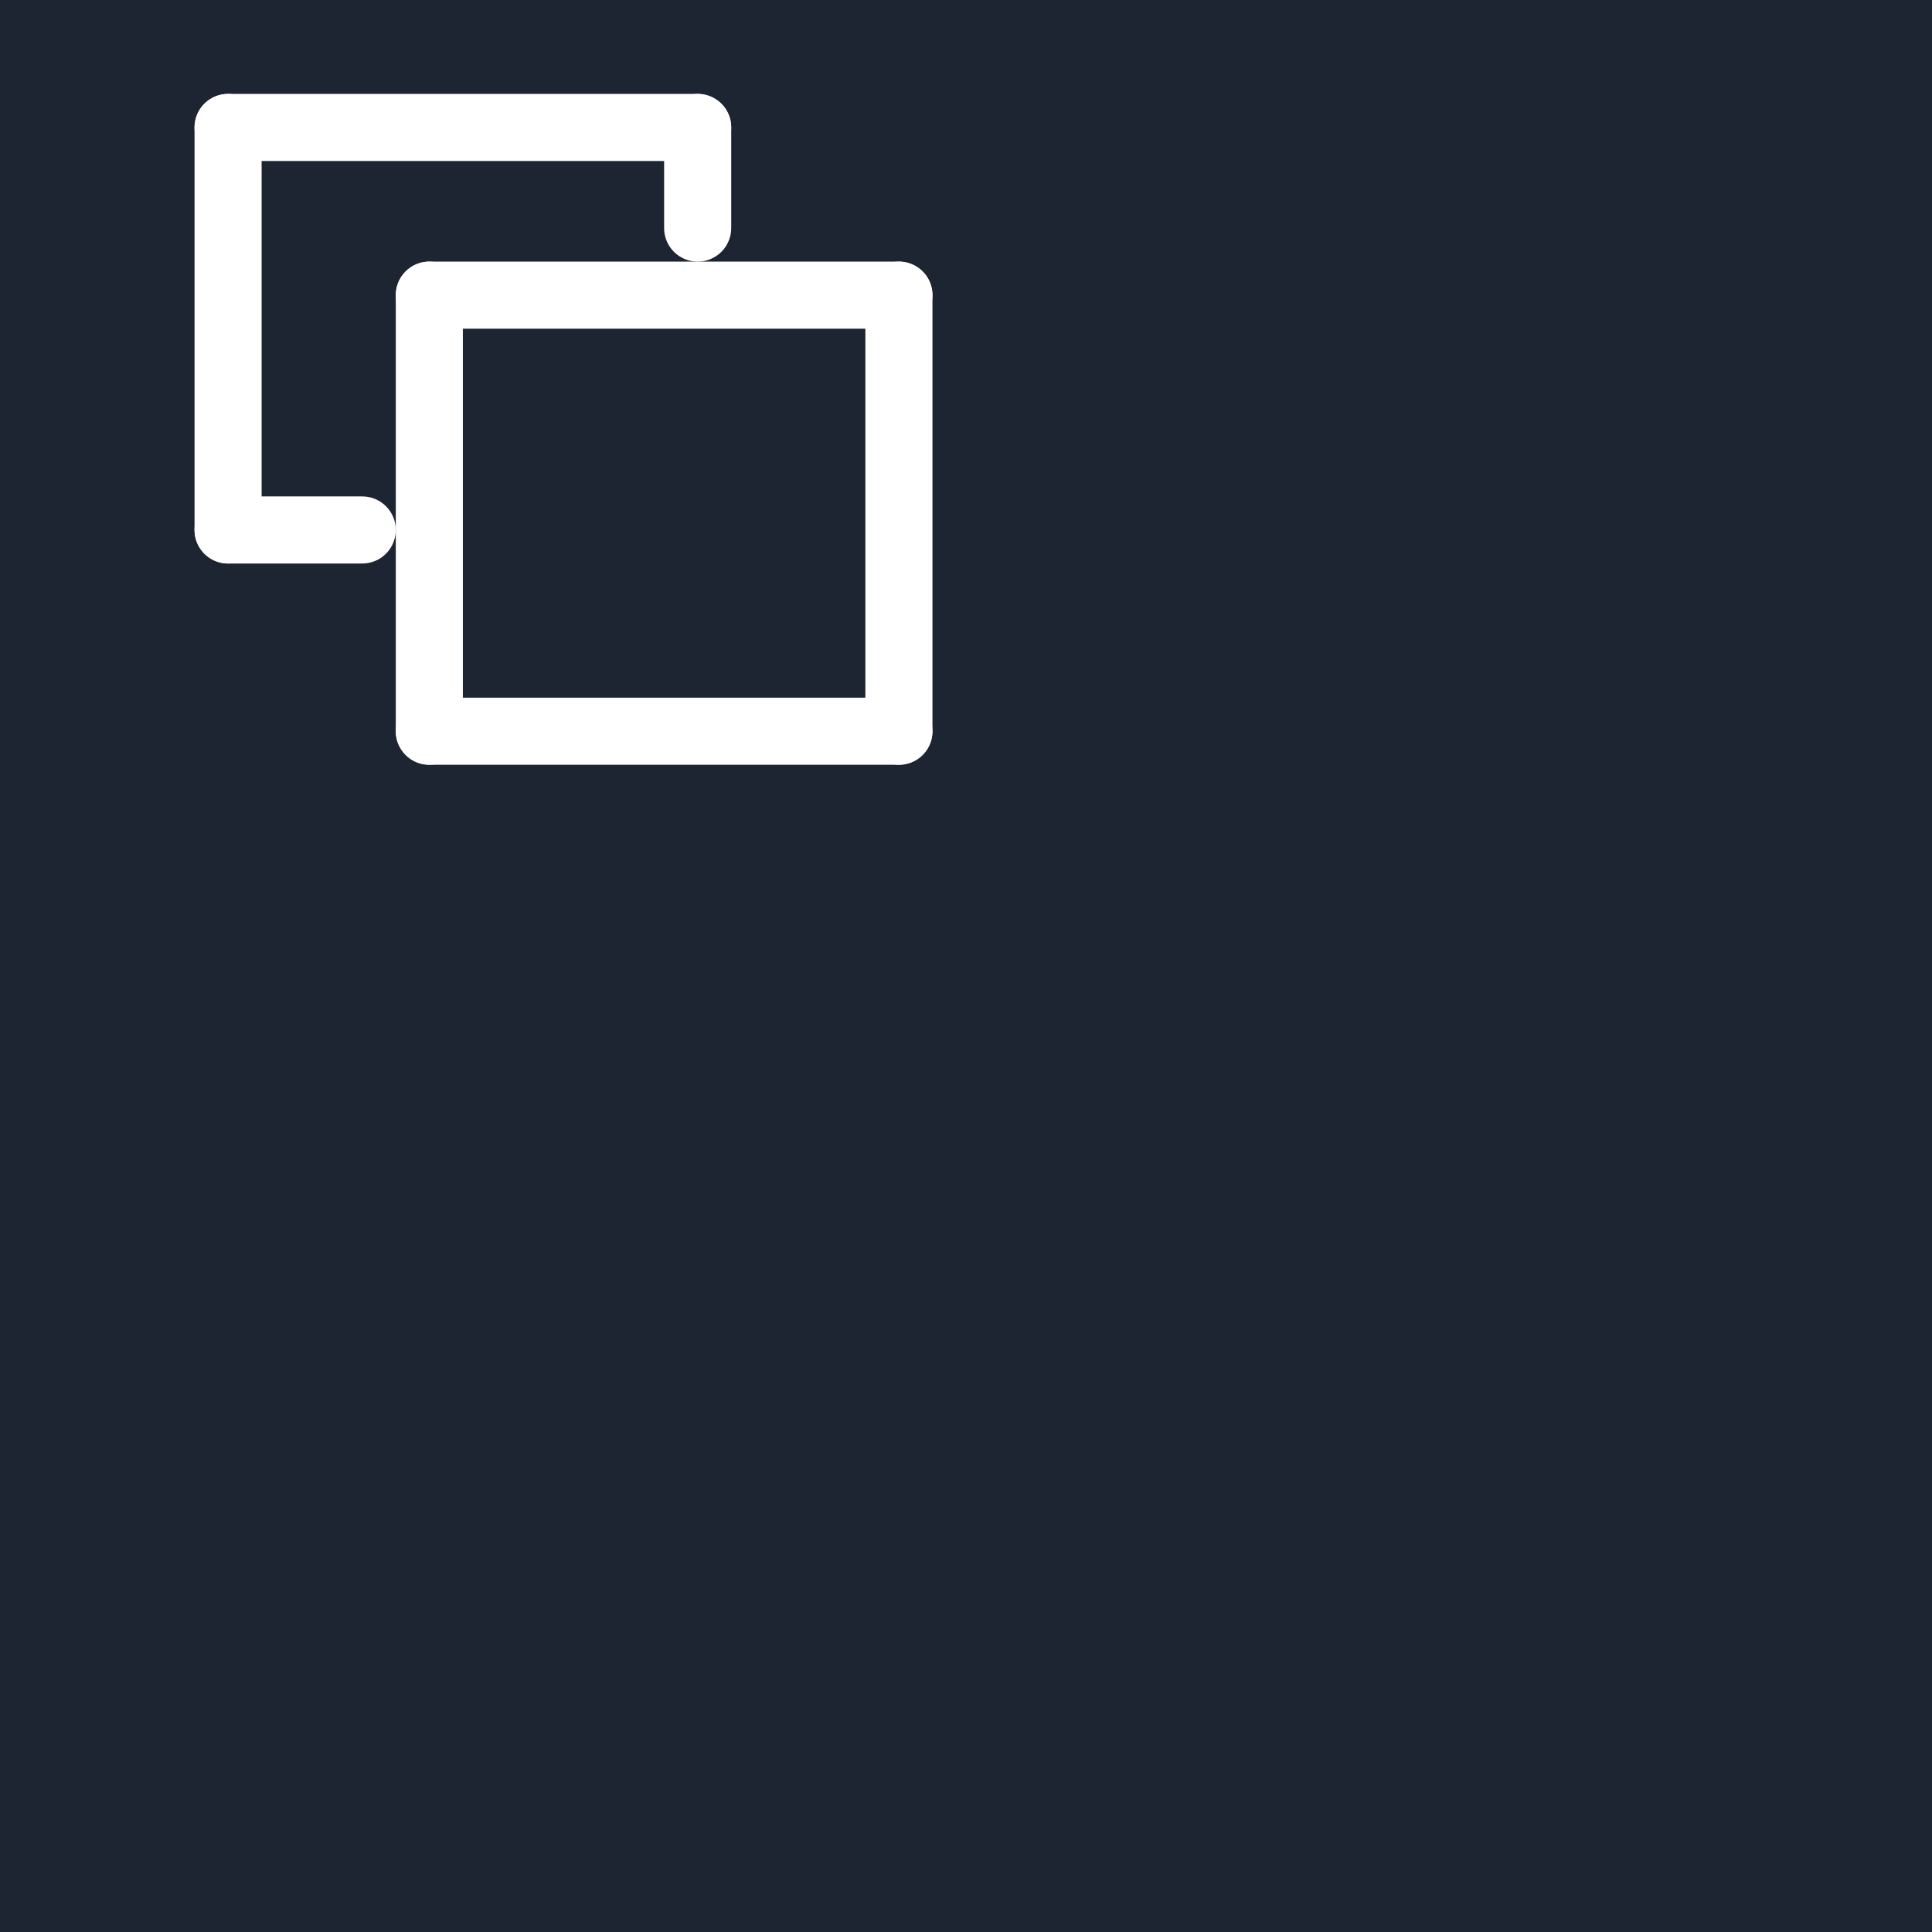
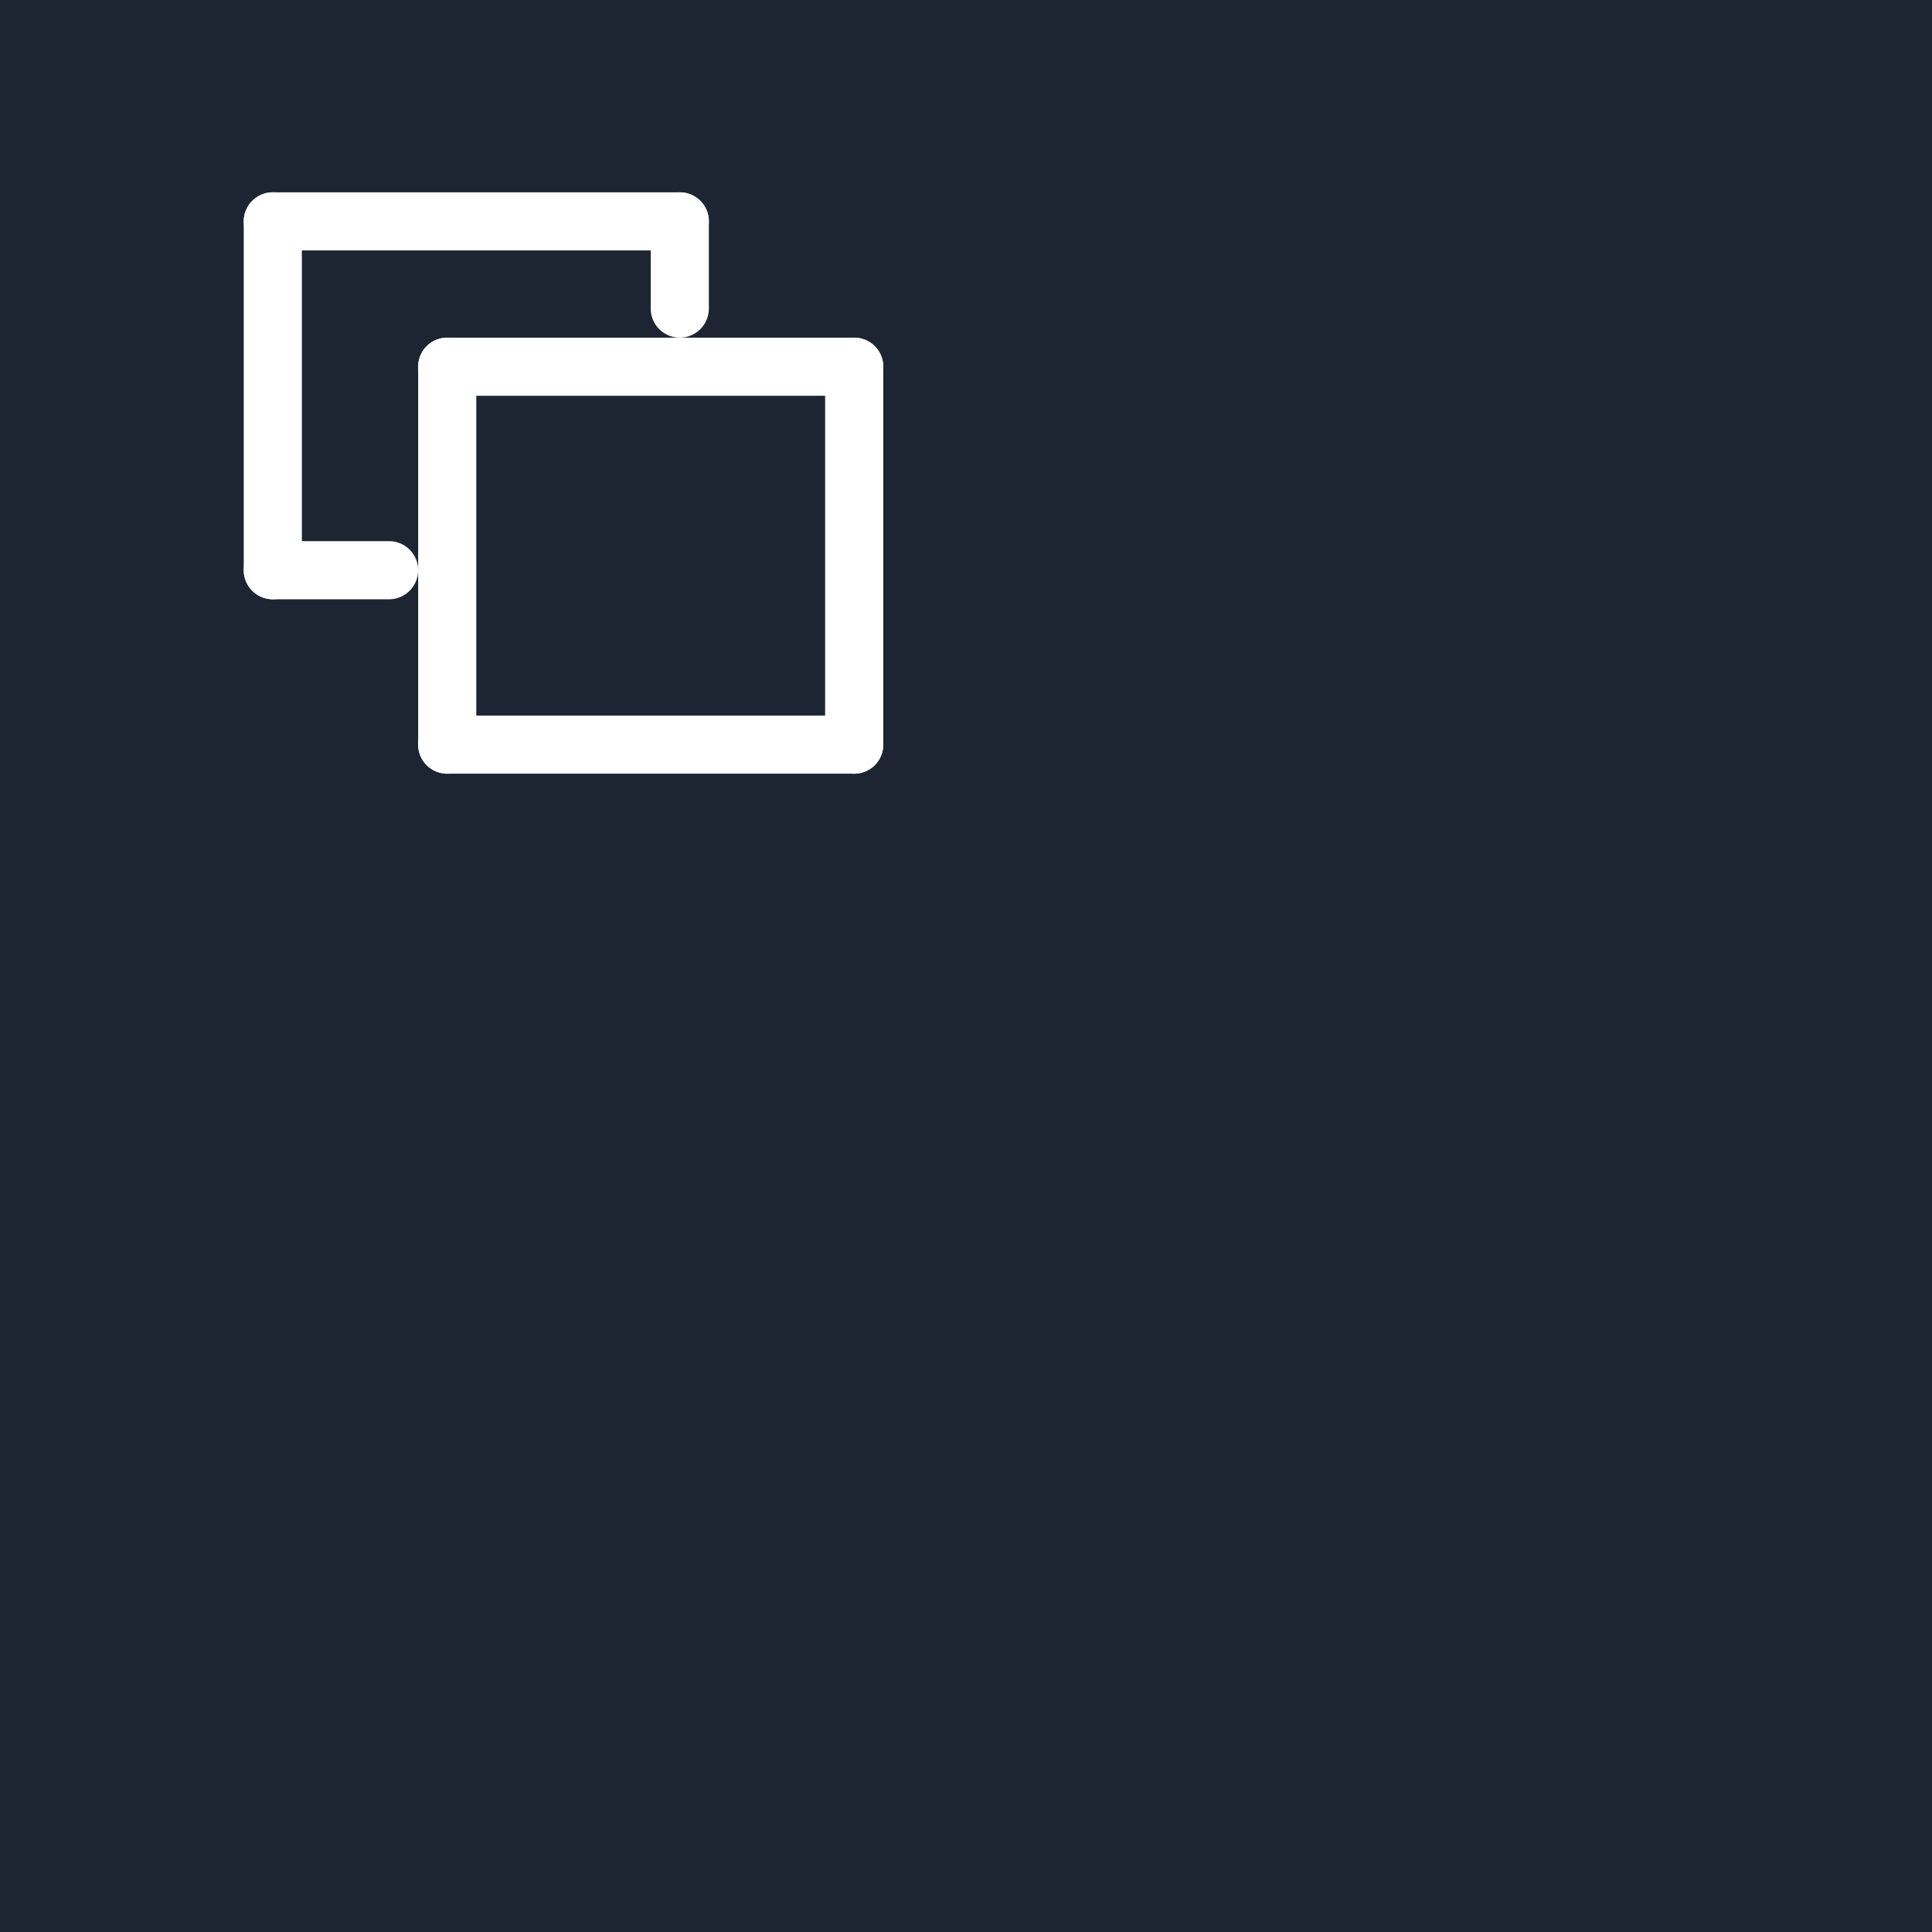
<svg xmlns="http://www.w3.org/2000/svg" viewBox="0 0 144 144">
  <rect x="0" y="0" width="144" height="144" fill="#1e2532" />
-   <line x1="17" y1="9.5" x2="52" y2="9.5" stroke="#ffffff" stroke-width="5" stroke-linecap="round" />
-   <line x1="17" y1="9.5" x2="17" y2="39.5" stroke="#ffffff" stroke-width="5" stroke-linecap="round" />
-   <line x1="17" y1="39.5" x2="27" y2="39.5" stroke="#ffffff" stroke-width="5" stroke-linecap="round" />
-   <line x1="52" y1="9.5" x2="52" y2="17" stroke="#ffffff" stroke-width="5" stroke-linecap="round" />
-   <line x1="32" y1="22" x2="67" y2="22" stroke="#ffffff" stroke-width="5" stroke-linecap="round" />
-   <line x1="32" y1="22" x2="32" y2="54.5" stroke="#ffffff" stroke-width="5" stroke-linecap="round" />
-   <line x1="67" y1="22" x2="67" y2="54.5" stroke="#ffffff" stroke-width="5" stroke-linecap="round" />
-   <line x1="32" y1="54.5" x2="67" y2="54.5" stroke="#ffffff" stroke-width="5" stroke-linecap="round" />
+   <line x1="20.333" y1="16.5" x2="50.667" y2="16.5" stroke="#ffffff" stroke-width="4.333" stroke-linecap="round" />
+   <line x1="20.333" y1="16.5" x2="20.333" y2="42.5" stroke="#ffffff" stroke-width="4.333" stroke-linecap="round" />
+   <line x1="20.333" y1="42.5" x2="29" y2="42.5" stroke="#ffffff" stroke-width="4.333" stroke-linecap="round" />
+   <line x1="50.667" y1="16.5" x2="50.667" y2="23" stroke="#ffffff" stroke-width="4.333" stroke-linecap="round" />
+   <line x1="33.333" y1="27.333" x2="63.667" y2="27.333" stroke="#ffffff" stroke-width="4.333" stroke-linecap="round" />
+   <line x1="33.333" y1="27.333" x2="33.333" y2="55.5" stroke="#ffffff" stroke-width="4.333" stroke-linecap="round" />
+   <line x1="63.667" y1="27.333" x2="63.667" y2="55.5" stroke="#ffffff" stroke-width="4.333" stroke-linecap="round" />
+   <line x1="33.333" y1="55.5" x2="63.667" y2="55.5" stroke="#ffffff" stroke-width="4.333" stroke-linecap="round" />
</svg>
